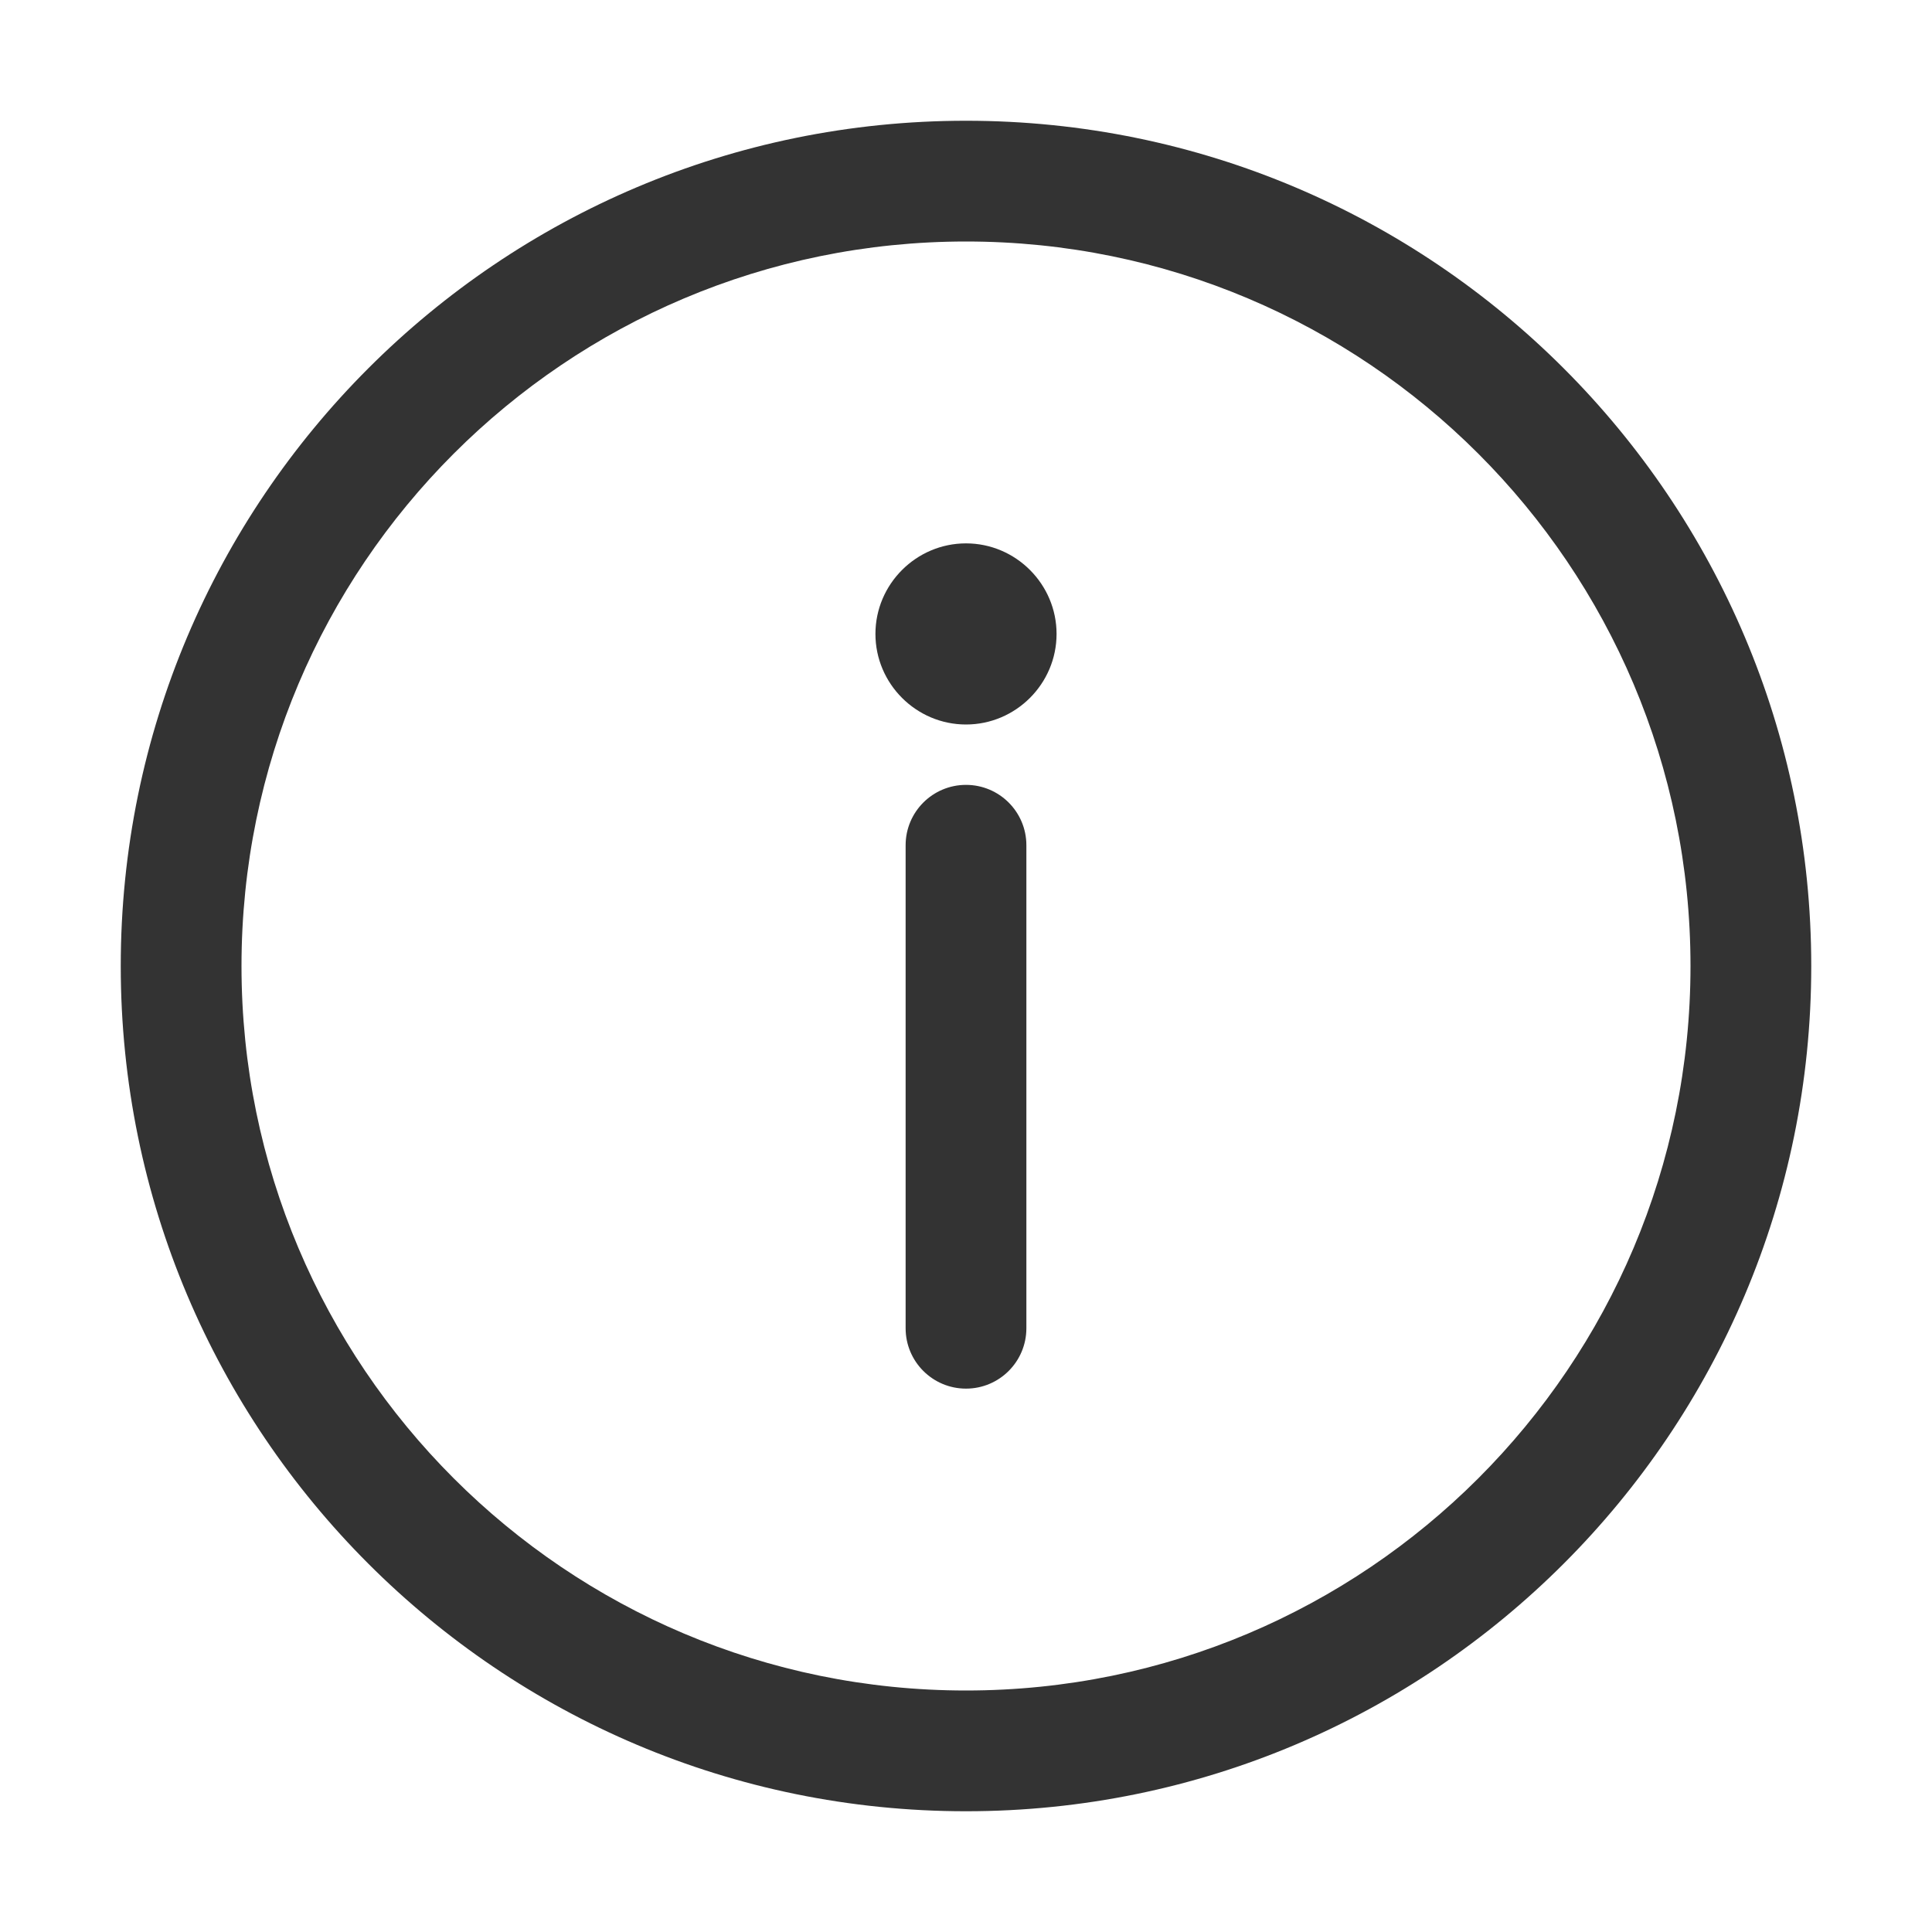
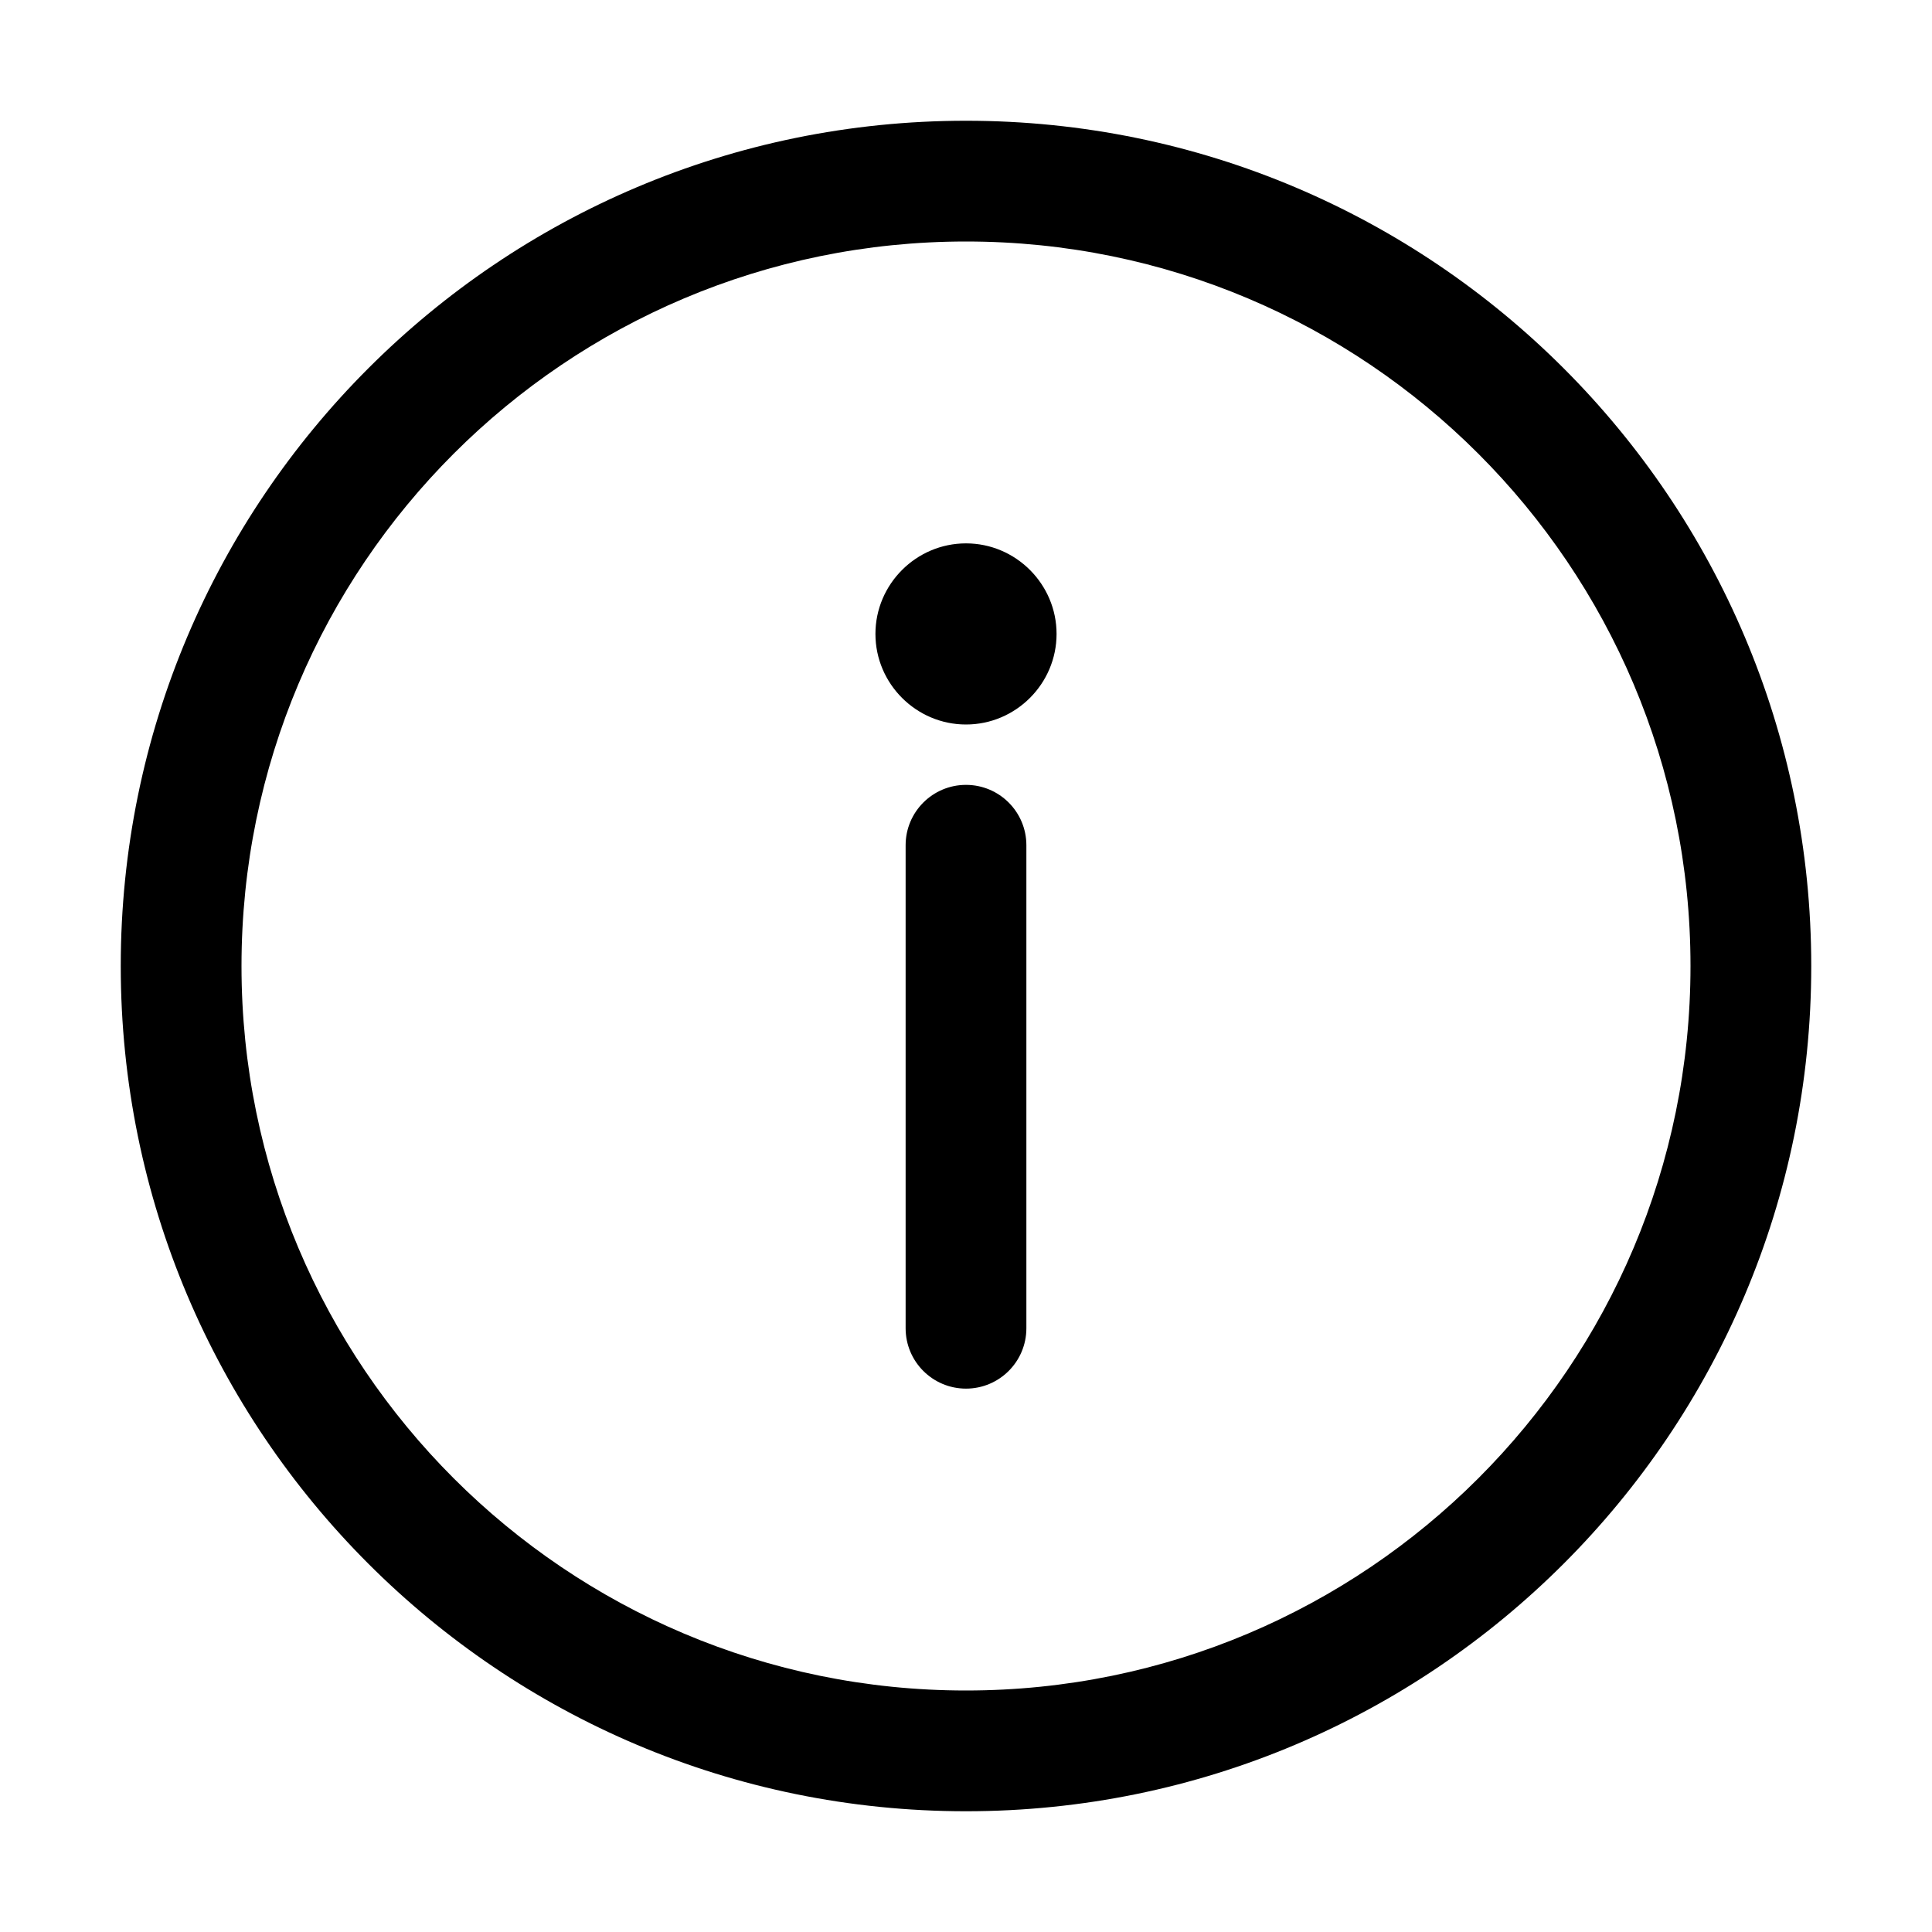
- <svg xmlns="http://www.w3.org/2000/svg" width="32" height="32" viewBox="0 0 32 32" fill="none">
-   <path fill-rule="evenodd" clip-rule="evenodd" d="M16 4C9.372 4 4 9.372 4 16C4 22.628 9.372 28 16 28C22.628 28 28 22.628 28 16C28 9.372 22.628 4 16 4ZM2 16C2 8.268 8.268 2 16 2C23.732 2 30 8.268 30 16C30 23.732 23.732 30 16 30C8.268 30 2 23.732 2 16Z" fill="#333333" />
-   <path fill-rule="evenodd" clip-rule="evenodd" d="M16 9C15.175 9 14.5 9.675 14.5 10.5C14.5 11.325 15.175 12 16 12C16.825 12 17.5 11.325 17.5 10.5C17.5 9.675 16.825 9 16 9Z" fill="#333333" />
-   <rect x="15" y="13" width="2" height="10" rx="1" fill="#333333" />
+ <svg xmlns="http://www.w3.org/2000/svg" viewBox="0 0 32 32">
+   <path d="M16 4C9.372 4 4 9.372 4 16C4 22.628 9.372 28 16 28C22.628 28 28 22.628 28 16C28 9.372 22.628 4 16 4ZM2 16C2 8.268 8.268 2 16 2C23.732 2 30 8.268 30 16C30 23.732 23.732 30 16 30C8.268 30 2 23.732 2 16ZM16 9C15.175 9 14.5 9.675 14.5 10.5C14.5 11.325 15.175 12 16 12C16.825 12 17.5 11.325 17.5 10.5C17.5 9.675 16.825 9 16 9Z" />
+   <rect x="15" y="13" width="2" height="10" rx="1" />
</svg>
